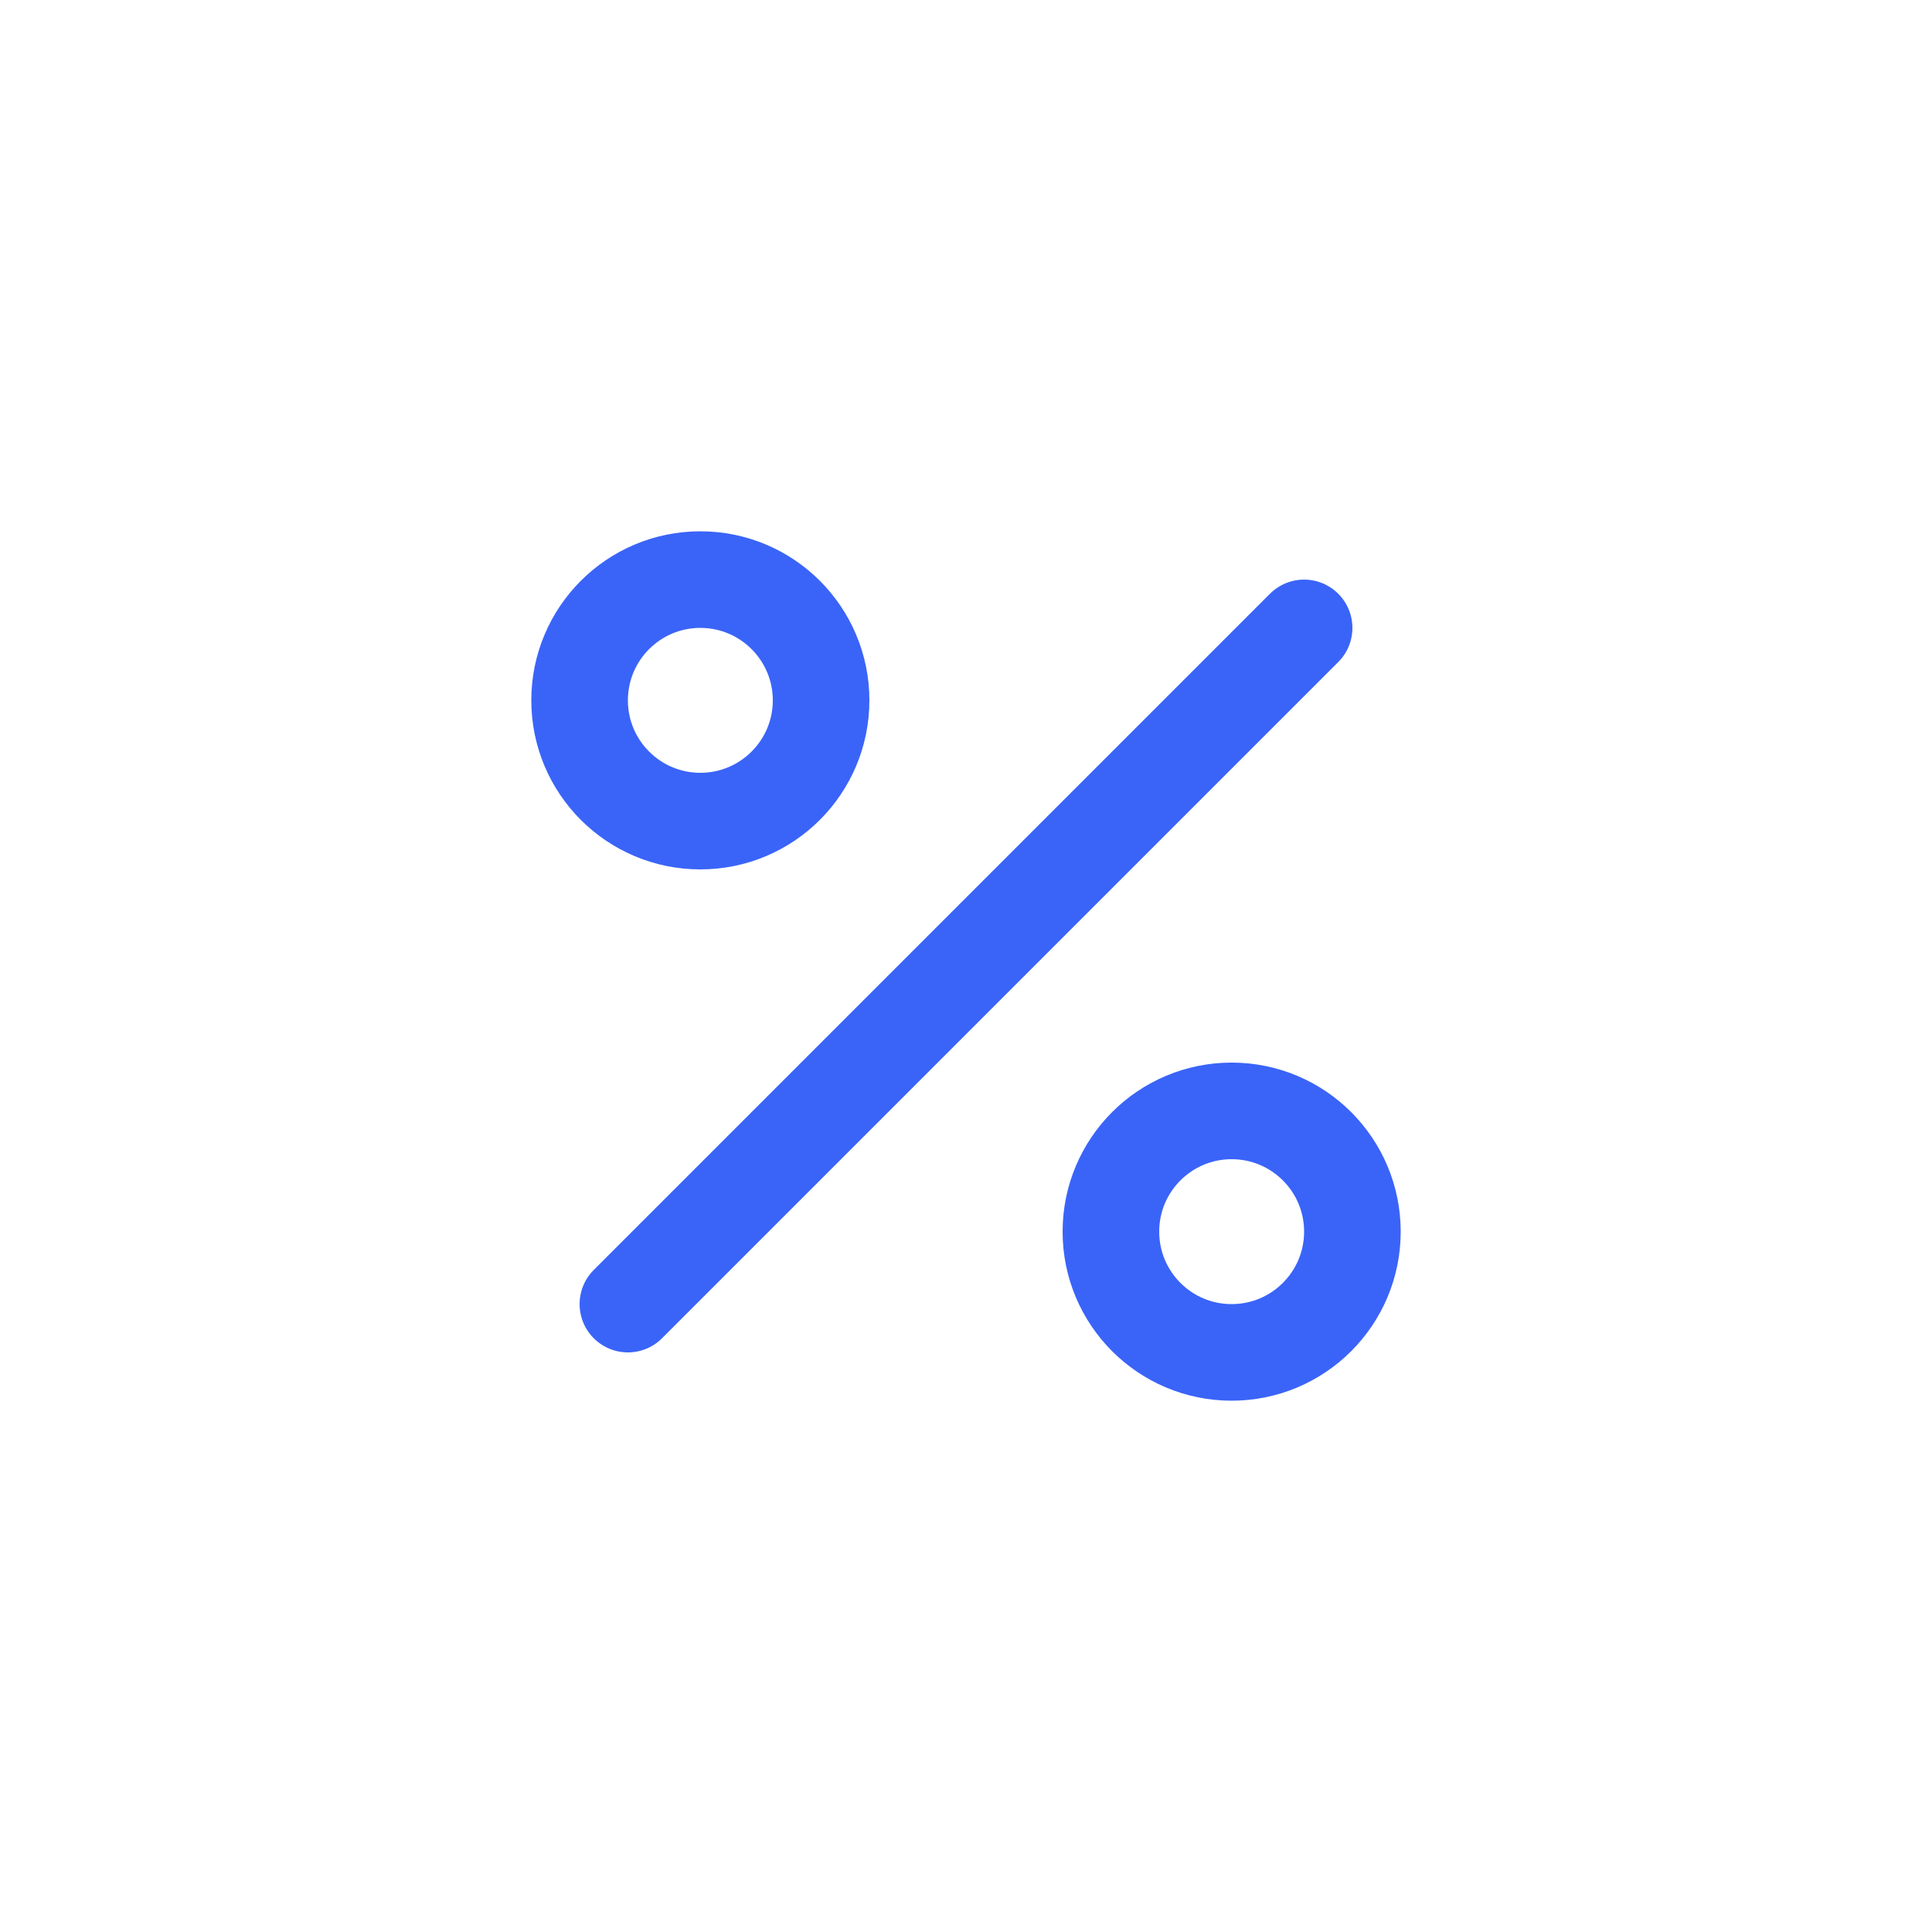
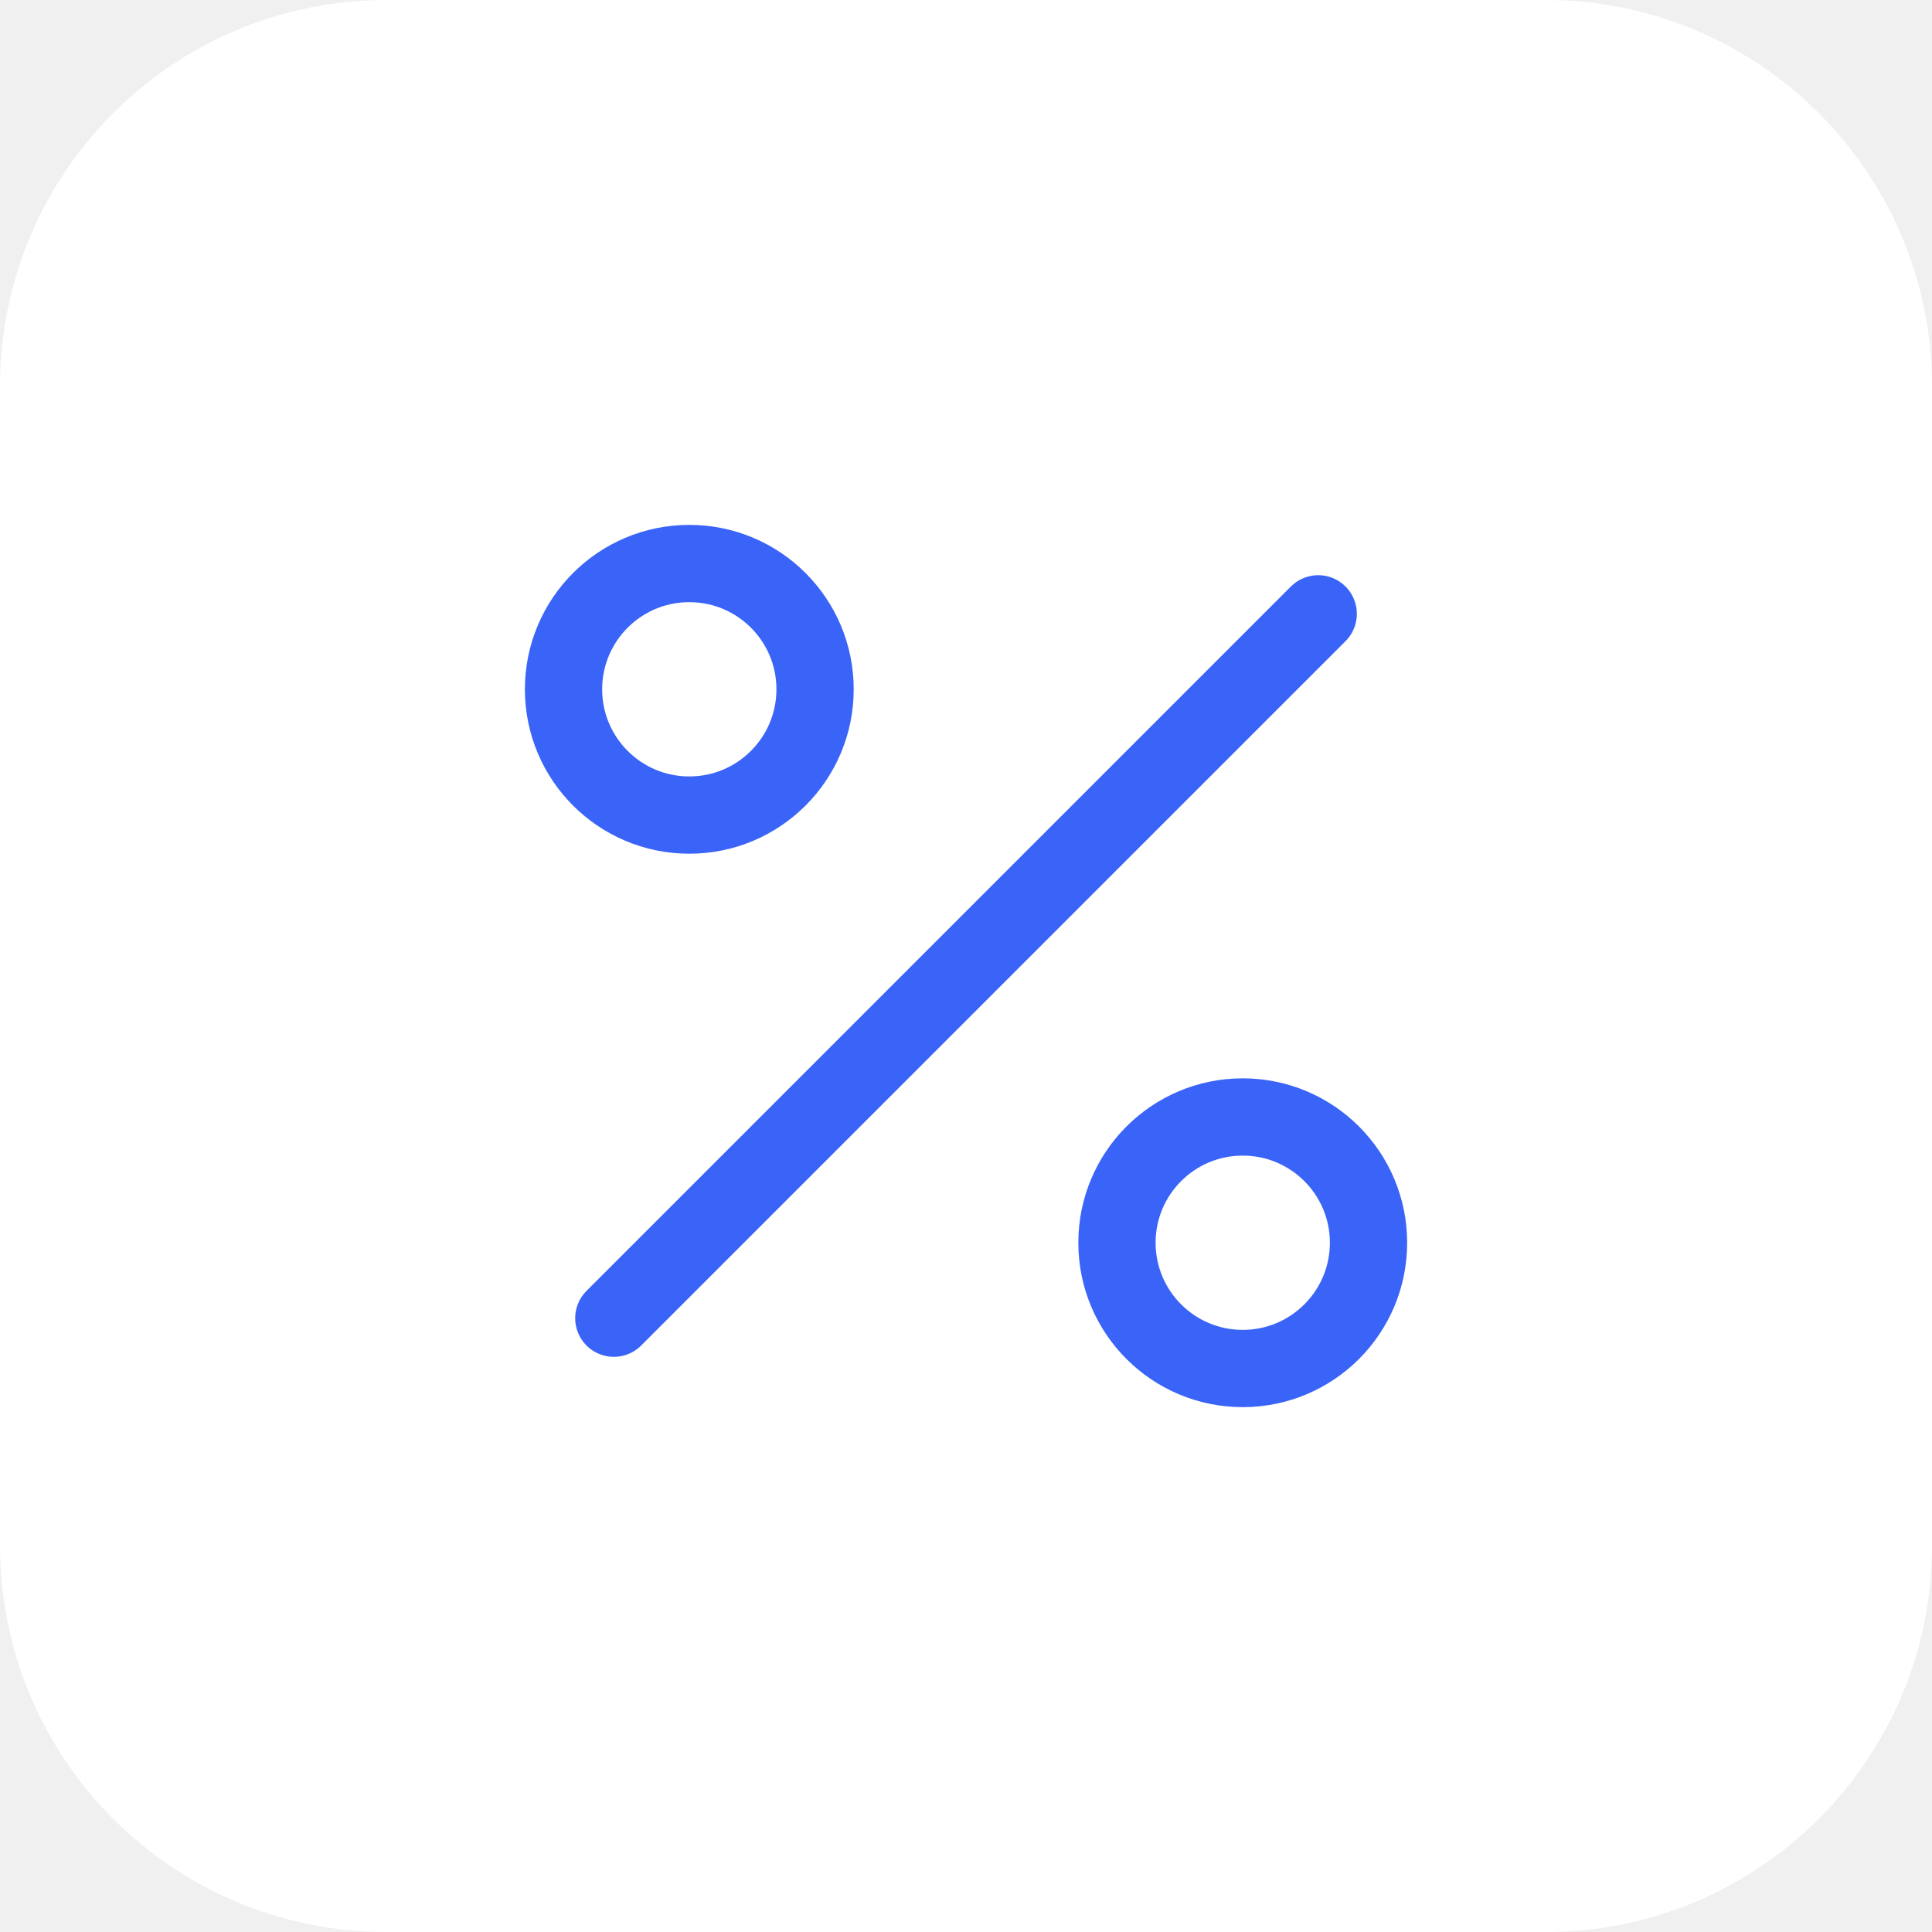
- <svg xmlns="http://www.w3.org/2000/svg" width="60" height="60" viewBox="0 0 60 60" fill="none">
-   <rect width="60" height="60" fill="white" />
-   <path d="M40.5 19.5L19.5 40.5M42 38.25C42 40.321 40.321 42 38.25 42C36.179 42 34.5 40.321 34.5 38.25C34.5 36.179 36.179 34.5 38.25 34.5C40.321 34.5 42 36.179 42 38.25ZM25.5 21.75C25.5 23.821 23.821 25.5 21.75 25.5C19.679 25.5 18 23.821 18 21.75C18 19.679 19.679 18 21.75 18C23.821 18 25.5 19.679 25.5 21.75Z" stroke="#3A64F8" stroke-width="3" stroke-linecap="round" stroke-linejoin="round" />
+ <svg xmlns="http://www.w3.org/2000/svg" width="50" height="50" viewBox="0 0 50 50" fill="none">
+   <rect width="50" height="50" rx="10" fill="white" />
+   <path d="M34.115 15.886L15.886 34.115M35.417 32.162C35.417 33.96 33.96 35.417 32.162 35.417C30.364 35.417 28.907 33.96 28.907 32.162C28.907 30.364 30.364 28.907 32.162 28.907C33.96 28.907 35.417 30.364 35.417 32.162ZM21.094 17.839C21.094 19.637 19.637 21.094 17.839 21.094C16.041 21.094 14.584 19.637 14.584 17.839C14.584 16.041 16.041 14.584 17.839 14.584C19.637 14.584 21.094 16.041 21.094 17.839Z" stroke="#3A64F8" stroke-width="2" stroke-linecap="round" stroke-linejoin="round" />
</svg>
